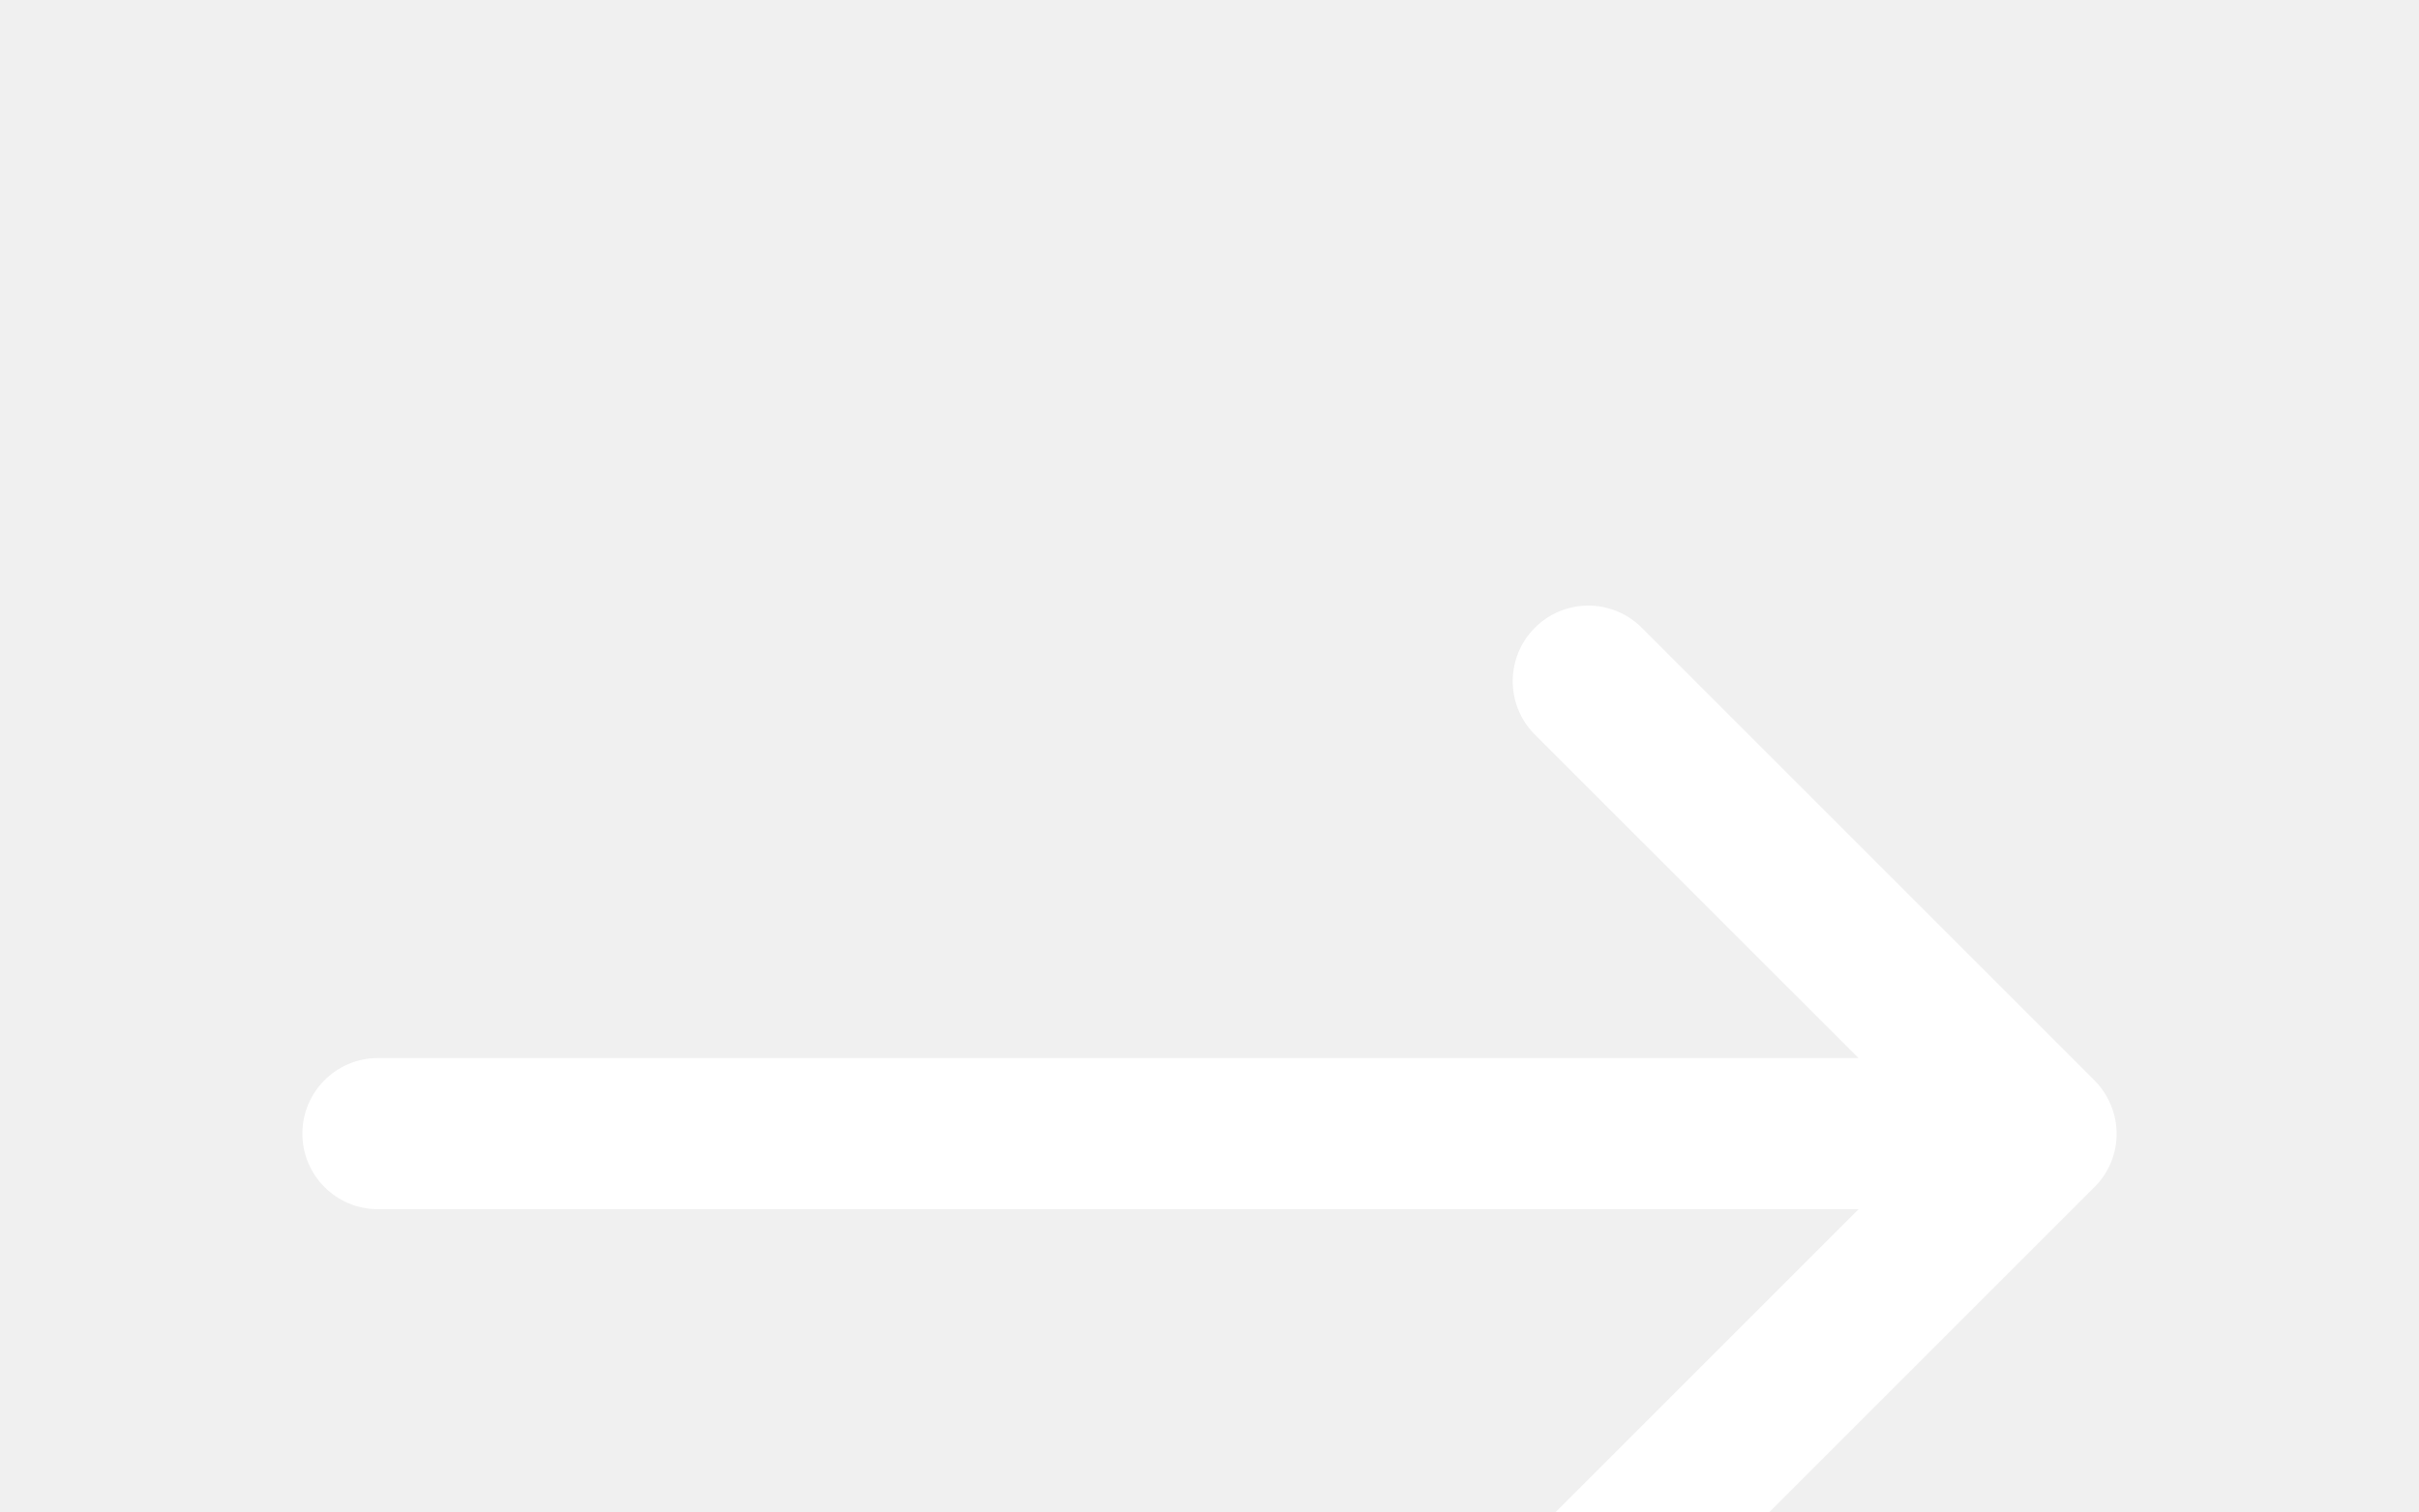
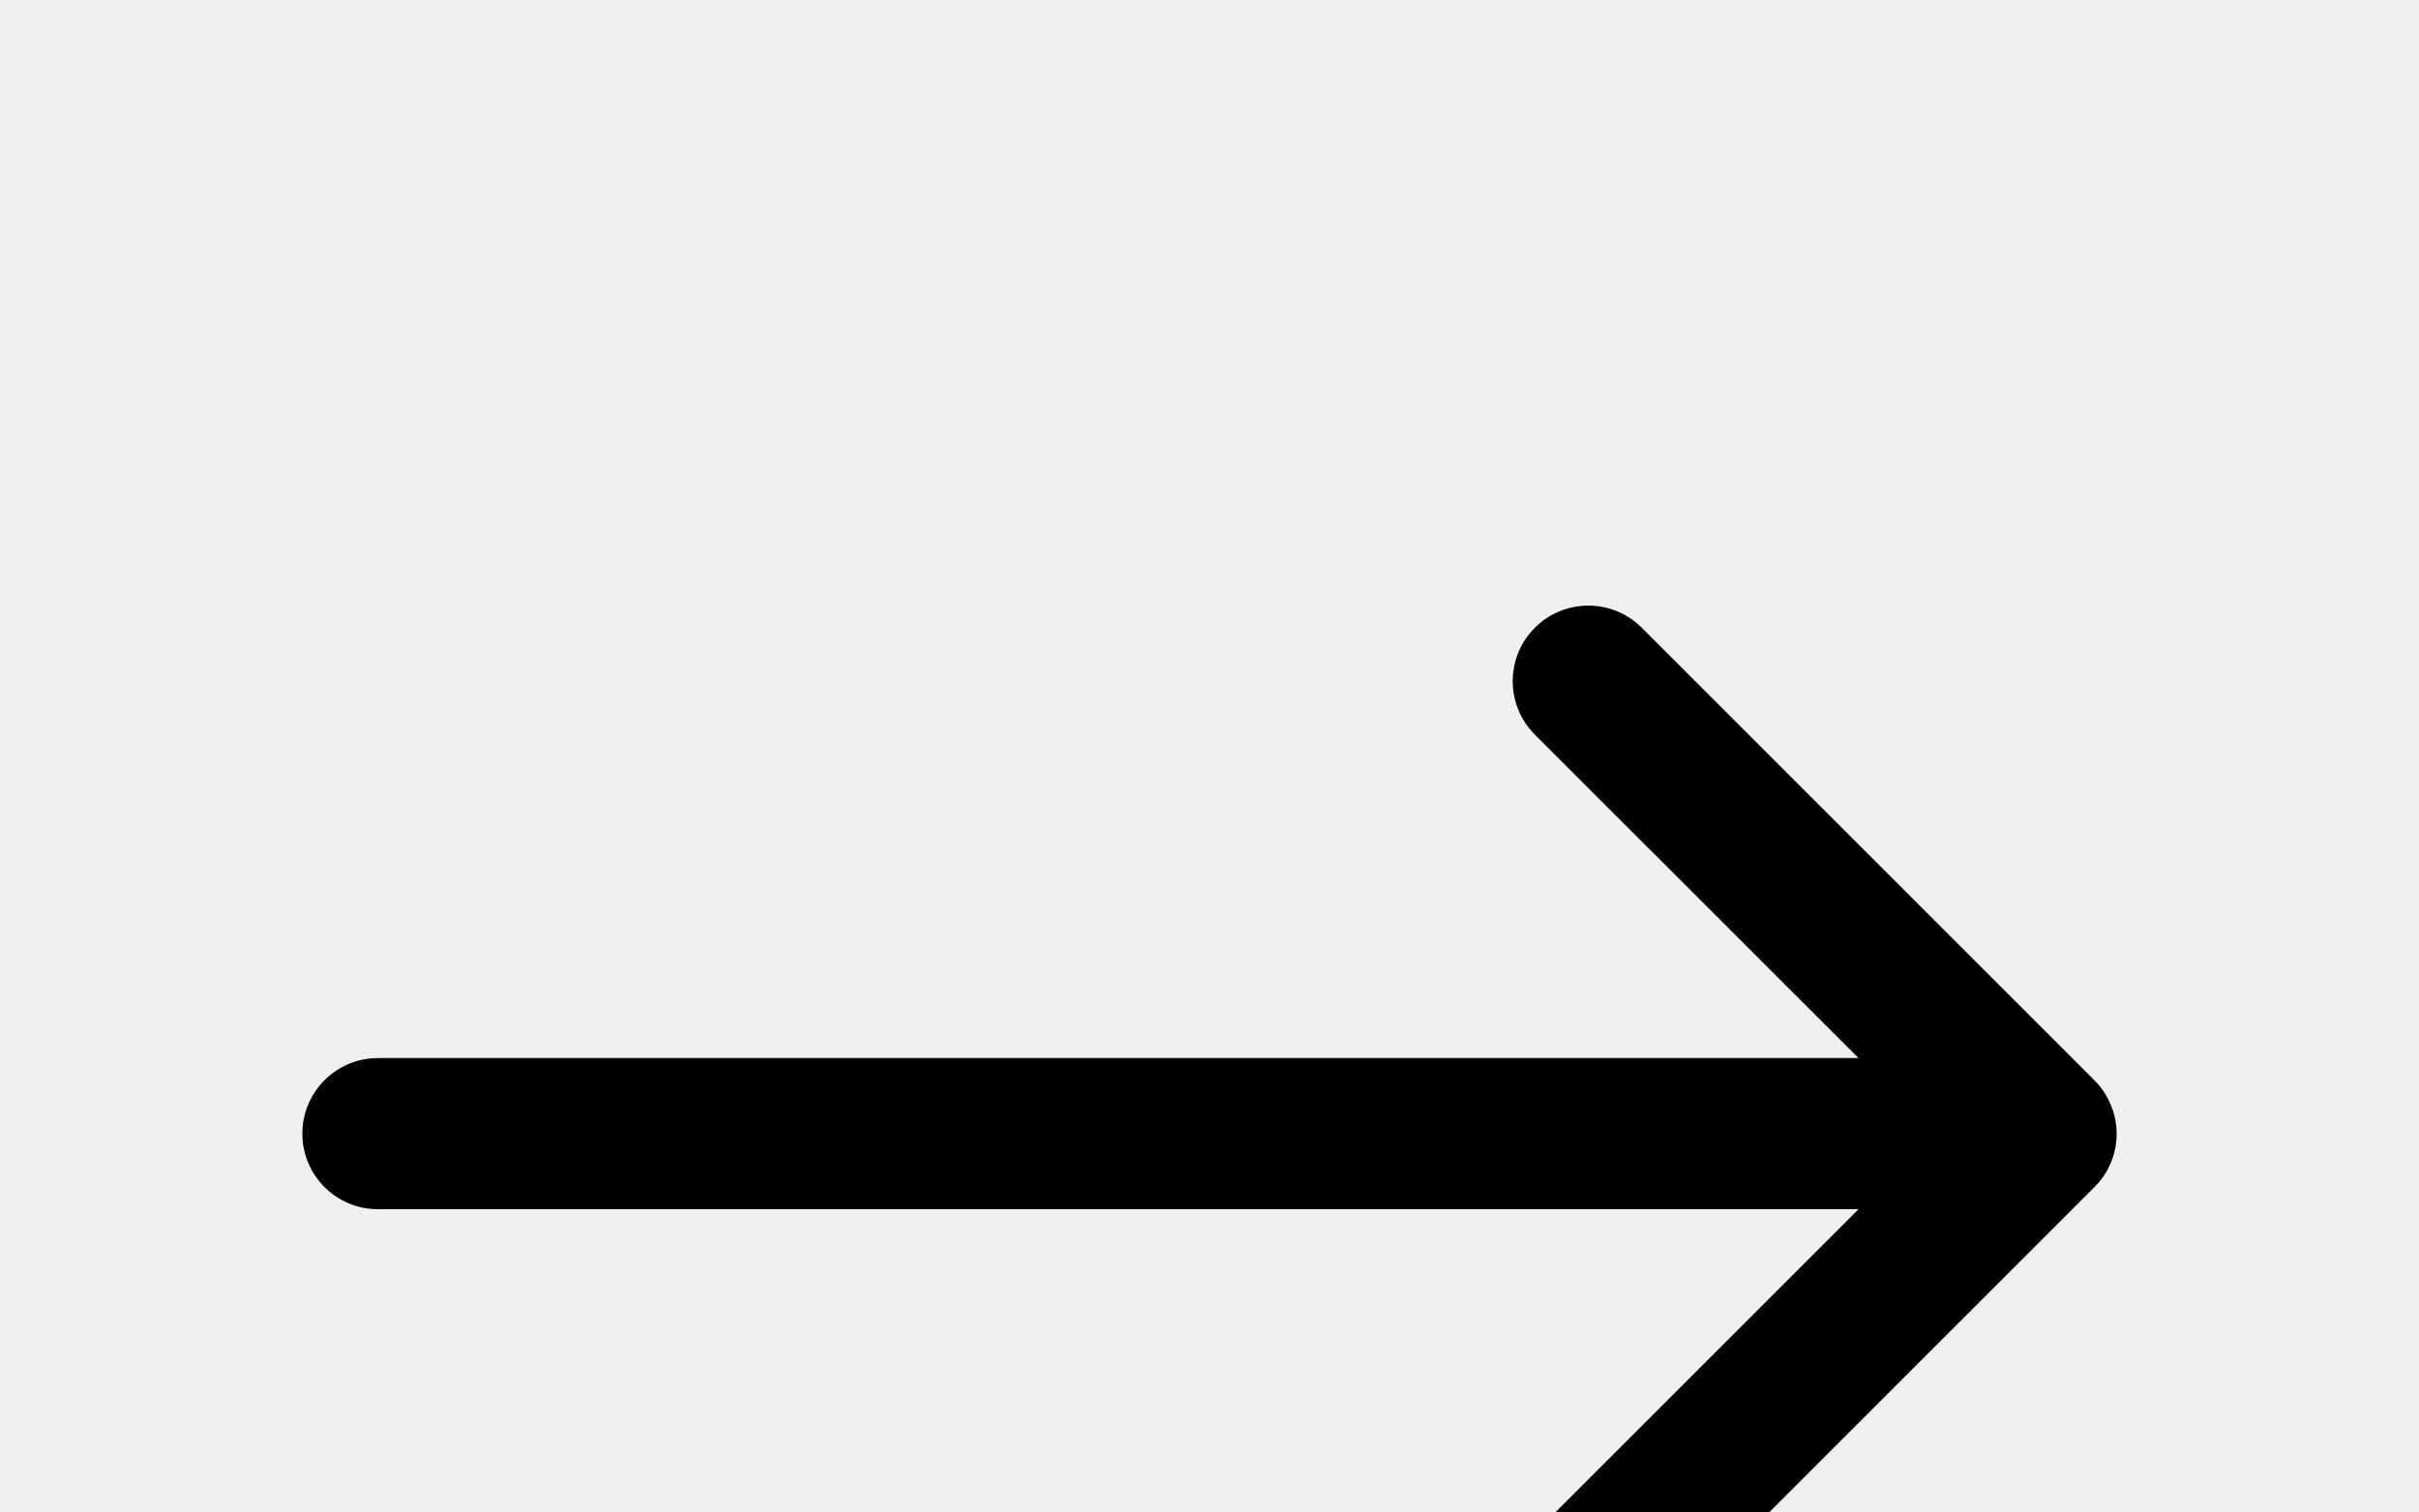
- <svg xmlns="http://www.w3.org/2000/svg" width="32" height="32" style="height:20px" fill="#fff">
+ <svg xmlns="http://www.w3.org/2000/svg" width="32" height="32" style="height:20px" fill="#000000">
  <path d="M4 15a1 1 0 001 1h19.586l-4.292 4.292a1 1 0 001.414 1.414l6-6a.99.99 0 00.292-.702V15c0-.13-.026-.26-.078-.382a.99.99 0 00-.216-.324l-6-6a1 1 0 00-1.414 1.414L24.586 14H5a1 1 0 00-1 1z" />
</svg>
